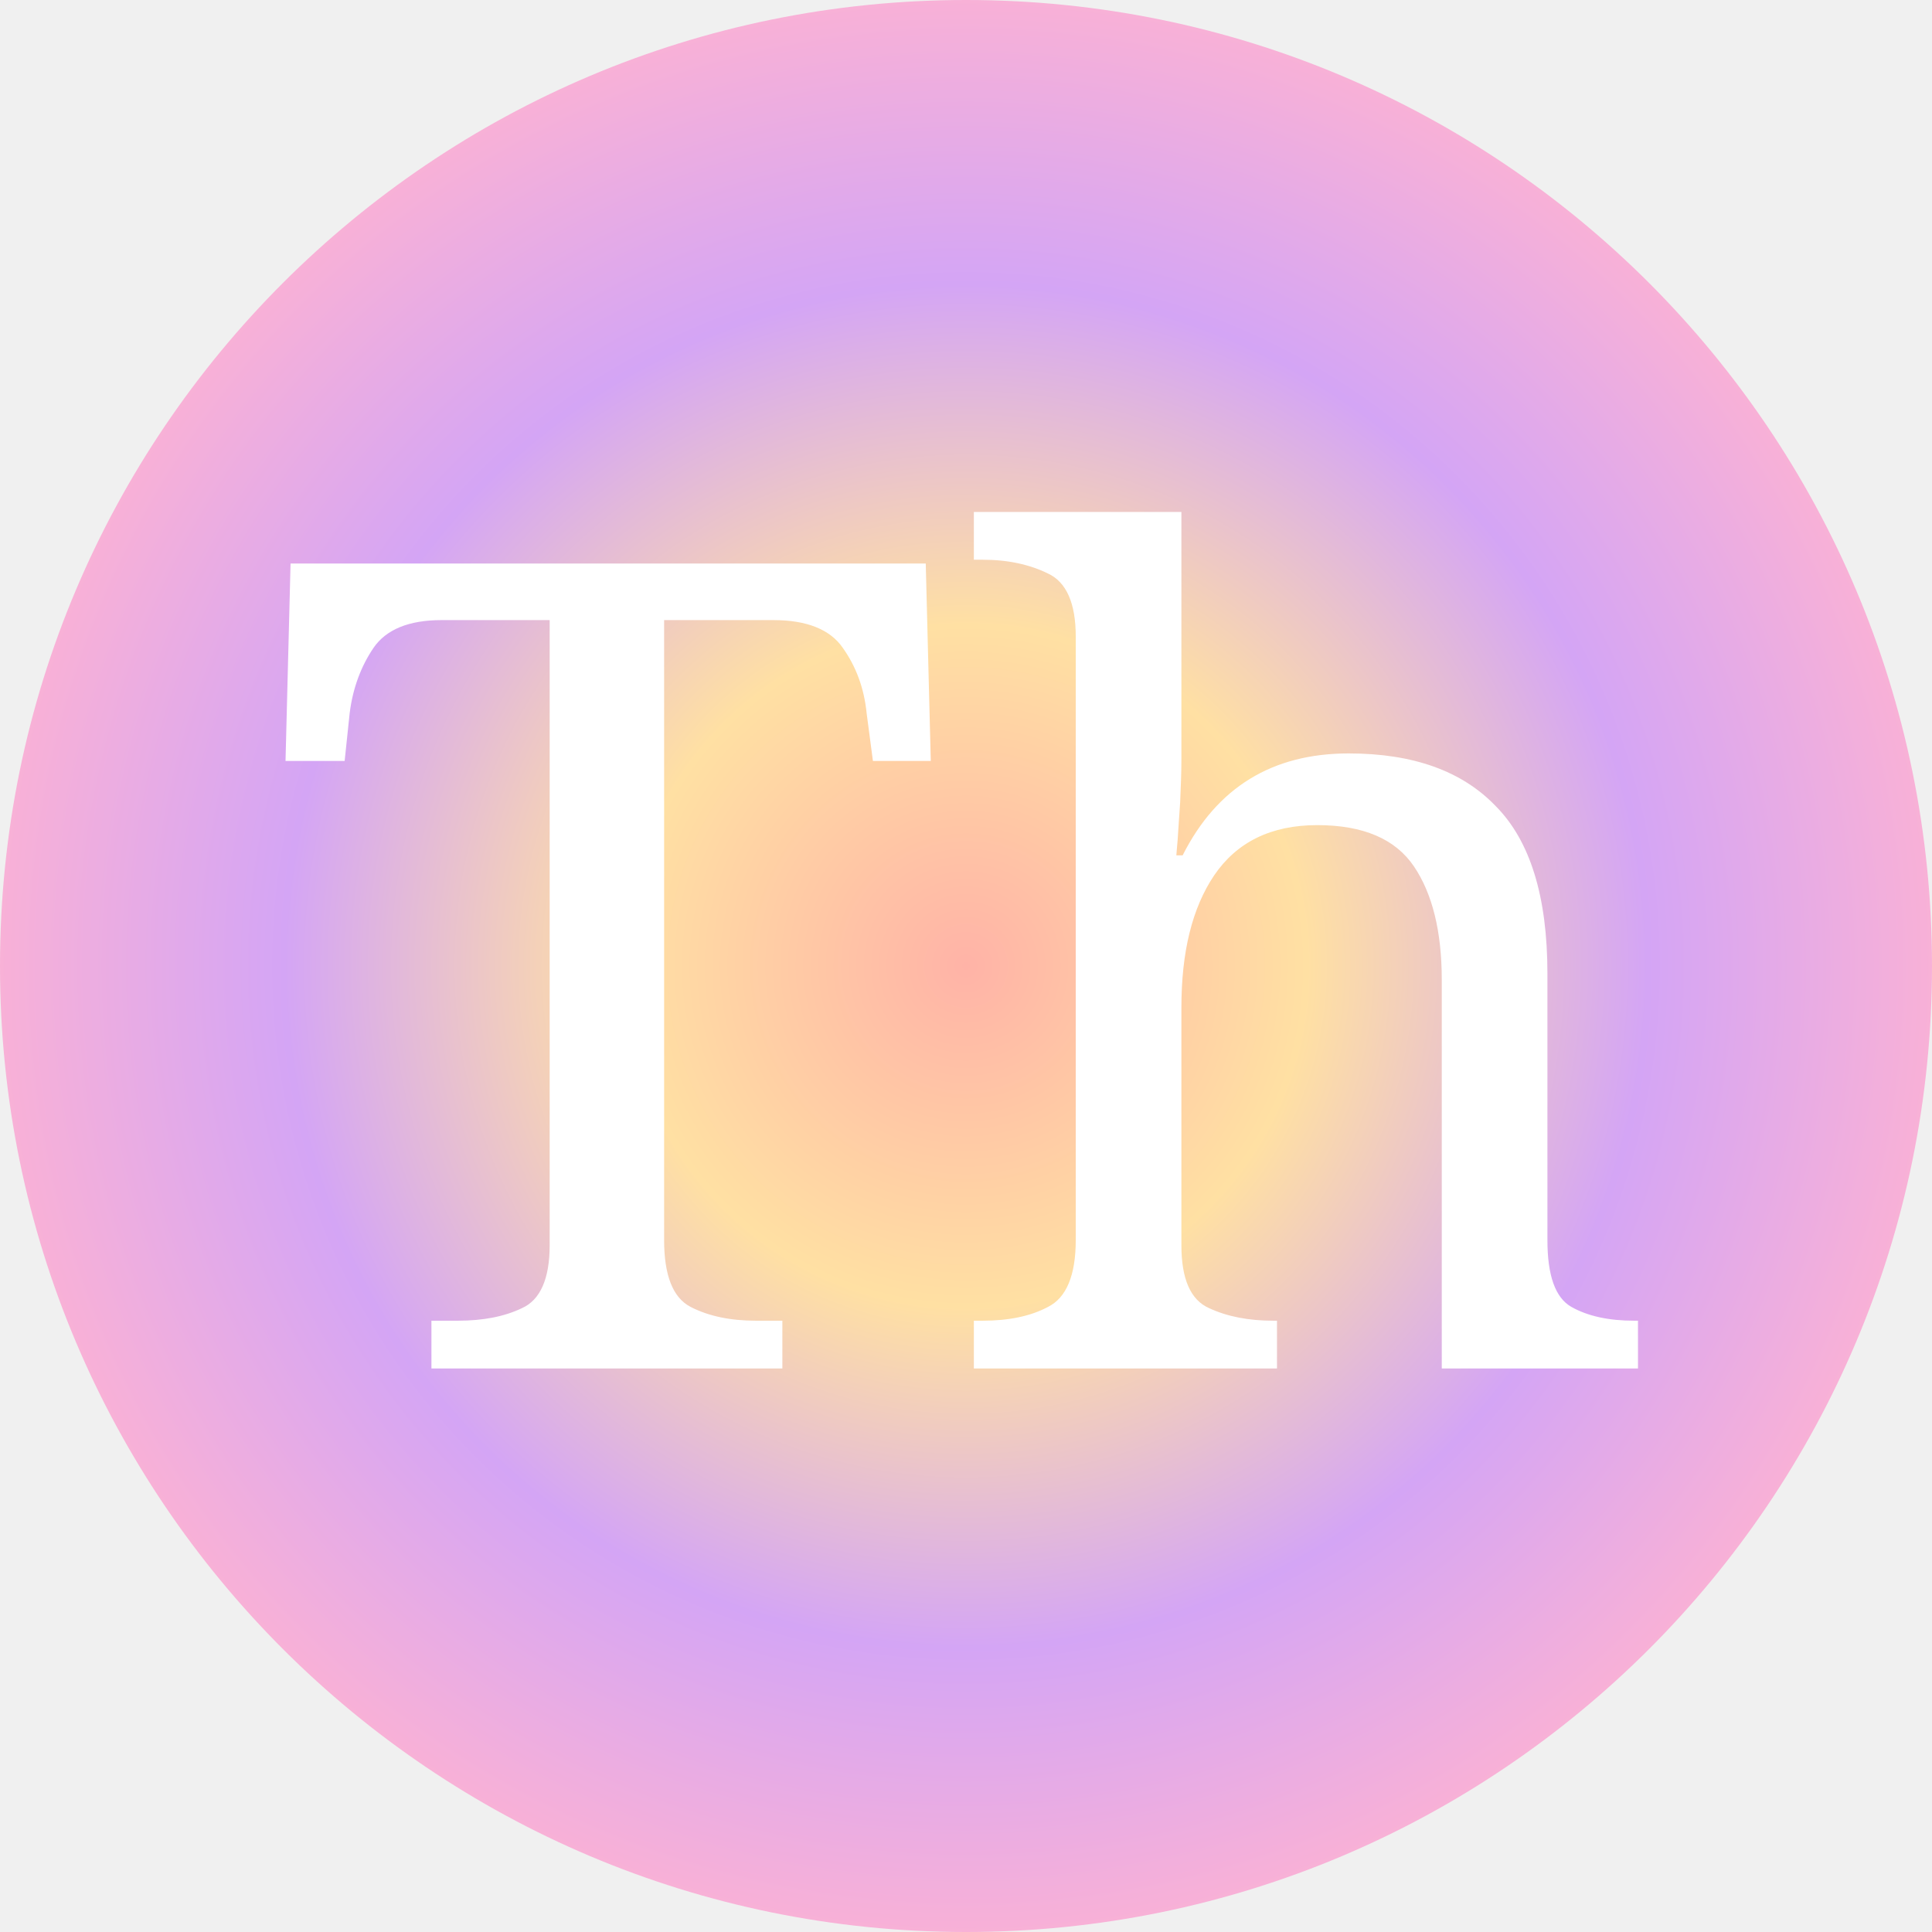
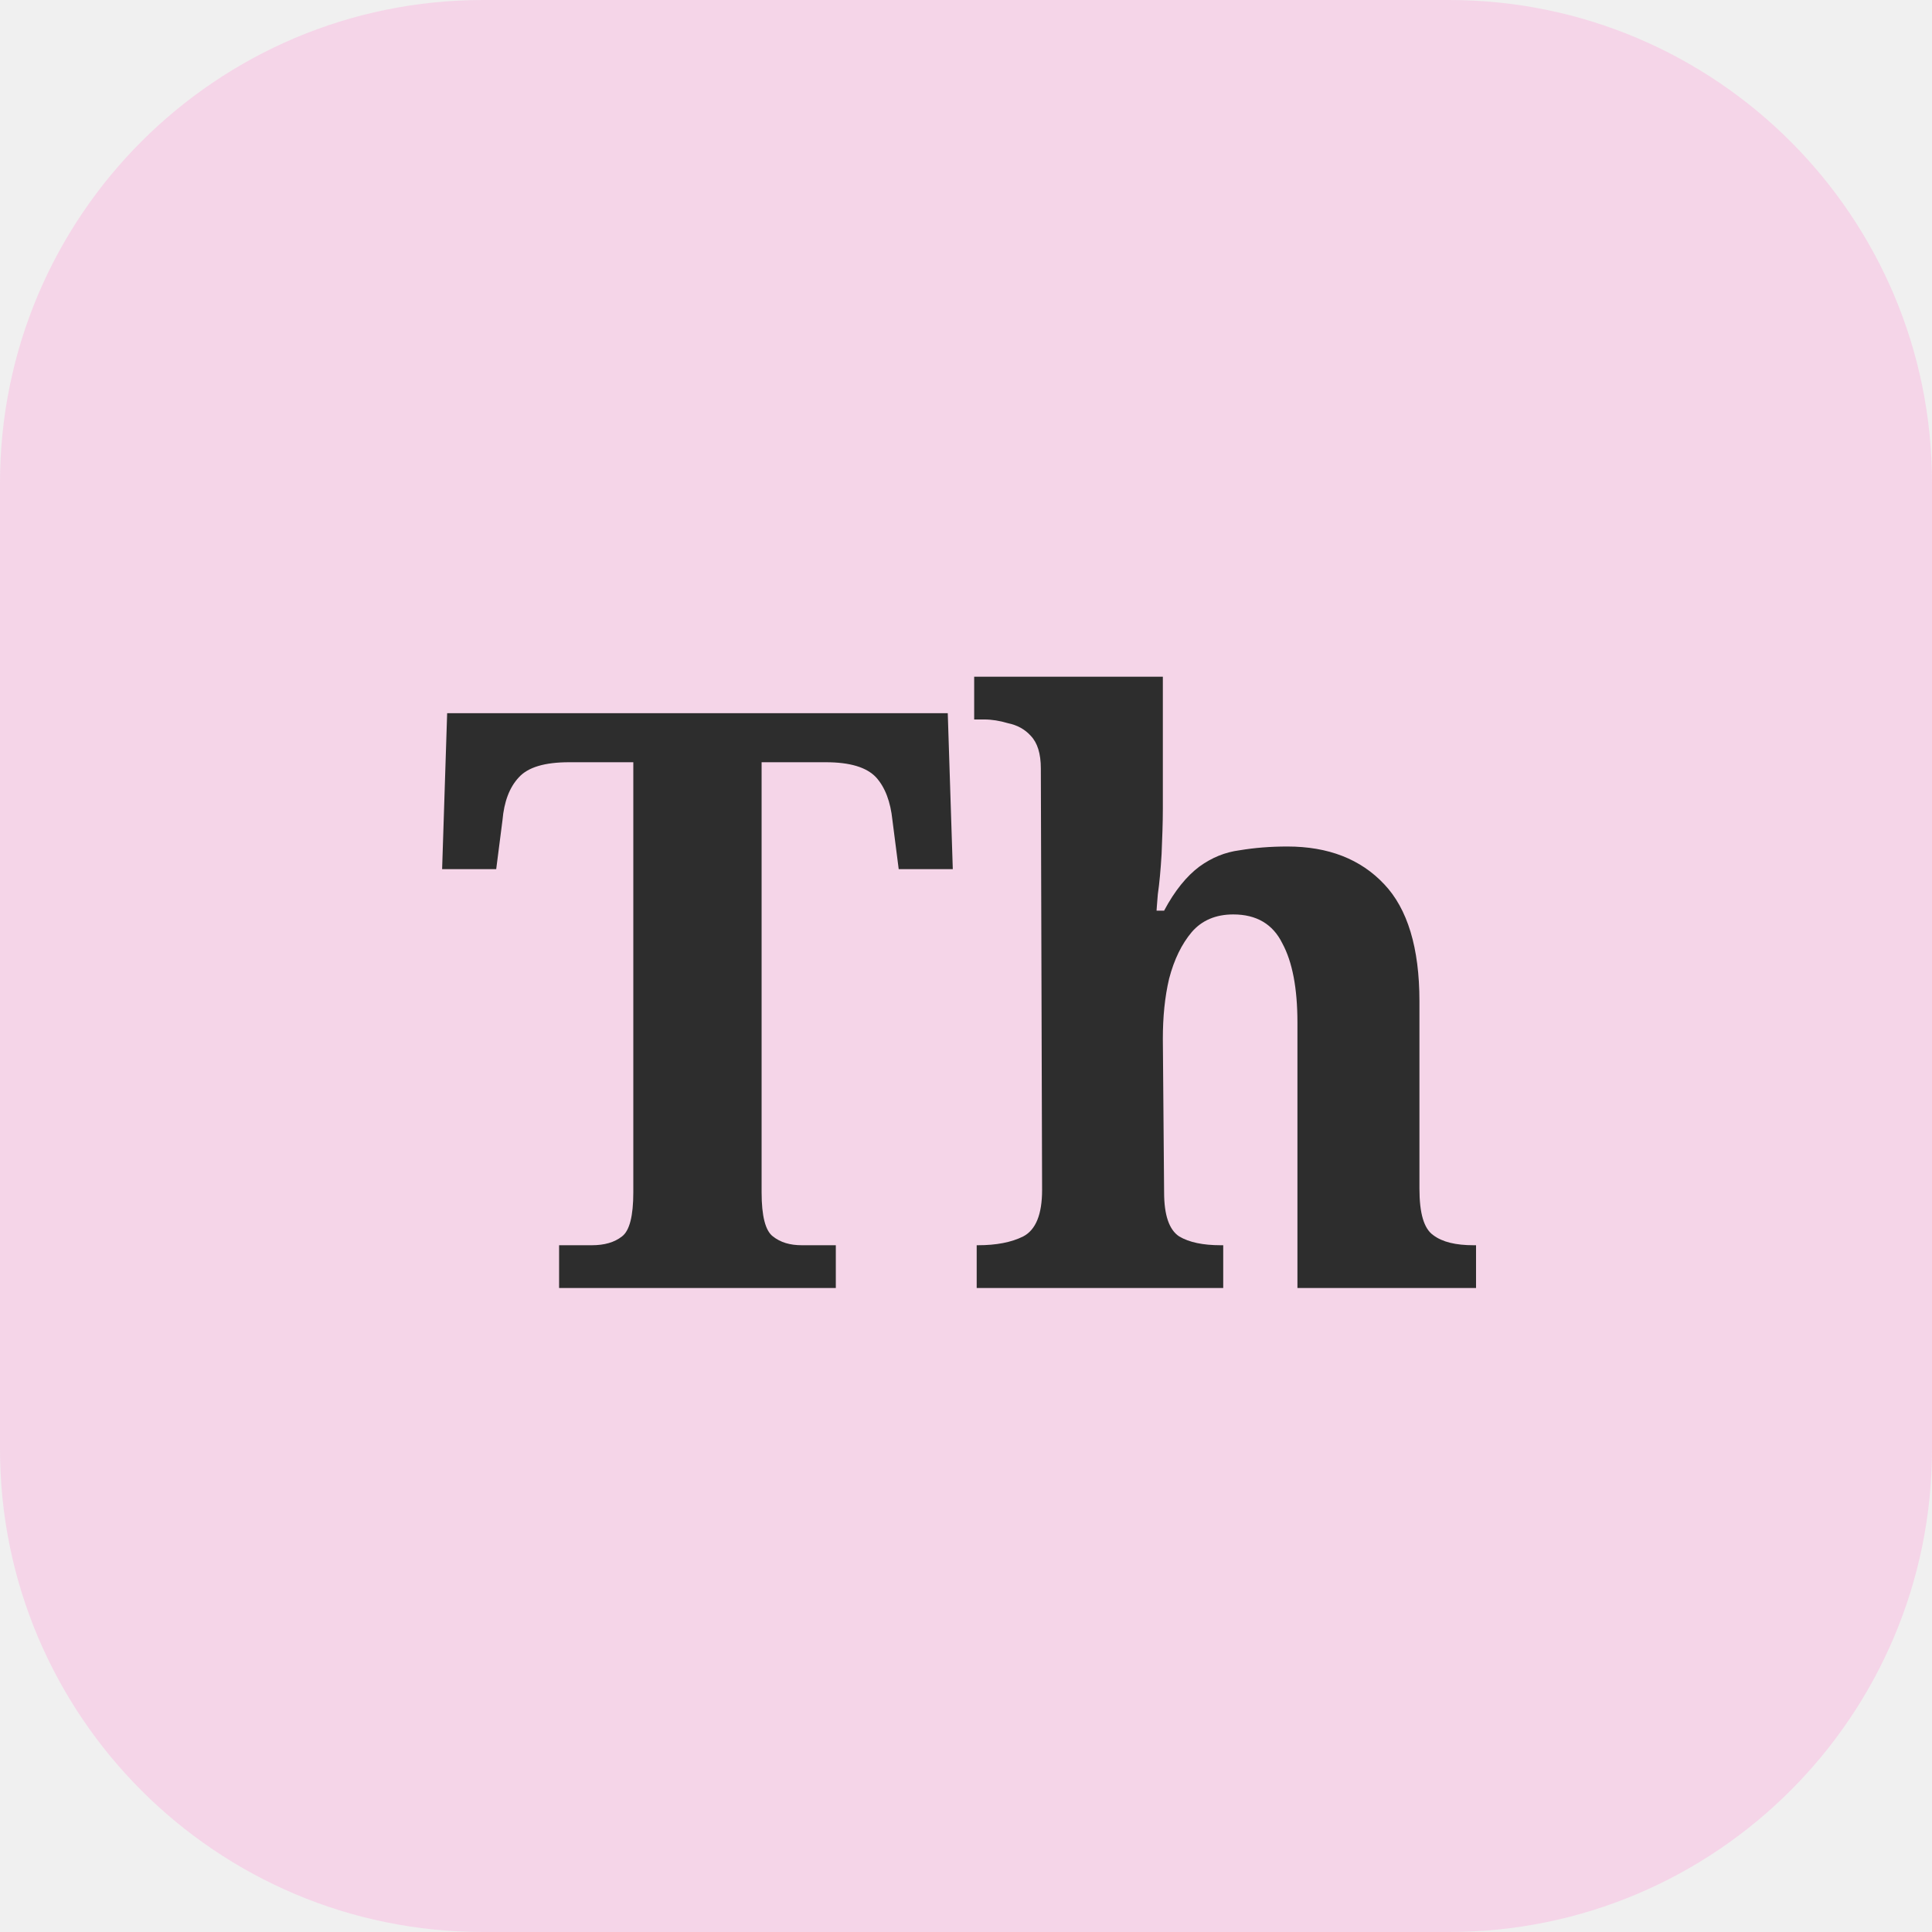
<svg xmlns="http://www.w3.org/2000/svg" width="24" height="24" viewBox="0 0 24 24" fill="none">
  <defs>
-     <radialGradient id="bg" cx="50%" cy="50%" r="70%">
-       <stop offset="0%" style="stop-color:#ffb3a7;stop-opacity:1" />
-       <stop offset="25%" style="stop-color:#ffe0a3;stop-opacity:1" />
-       <stop offset="50%" style="stop-color:#d4a5f5;stop-opacity:1" />
-       <stop offset="75%" style="stop-color:#ffb3d1;stop-opacity:1" />
-       <stop offset="100%" style="stop-color:#ffb3a7;stop-opacity:1" />
-     </radialGradient>
+     <linearGradient id="paint0_linear_1_2" x1="0" y1="0" x2="1" y2="1" gradientUnits="userSpaceOnUse">
+       <stop stop-color="#FFE5CC" />
+       <stop offset="0.3" stop-color="#F0F8E8" />
+       <stop offset="0.7" stop-color="#E8D5F2" />
+       <stop offset="1" stop-color="#F5D5E8" />
+     </linearGradient>
  </defs>
-   <rect width="24" height="24" rx="12" fill="url(#bg)" />
-   <text x="12" y="17" font-family="serif" font-size="14" font-weight="normal" text-anchor="middle" fill="white">
-     Th
-   </text>
+   <rect width="24" height="24" rx="6" fill="url(#paint0_linear_1_2)" />
+   <text x="12" y="16" font-family="serif" font-size="10" font-weight="bold" text-anchor="middle" fill="#2D2D2D">Th</text>
</svg>
